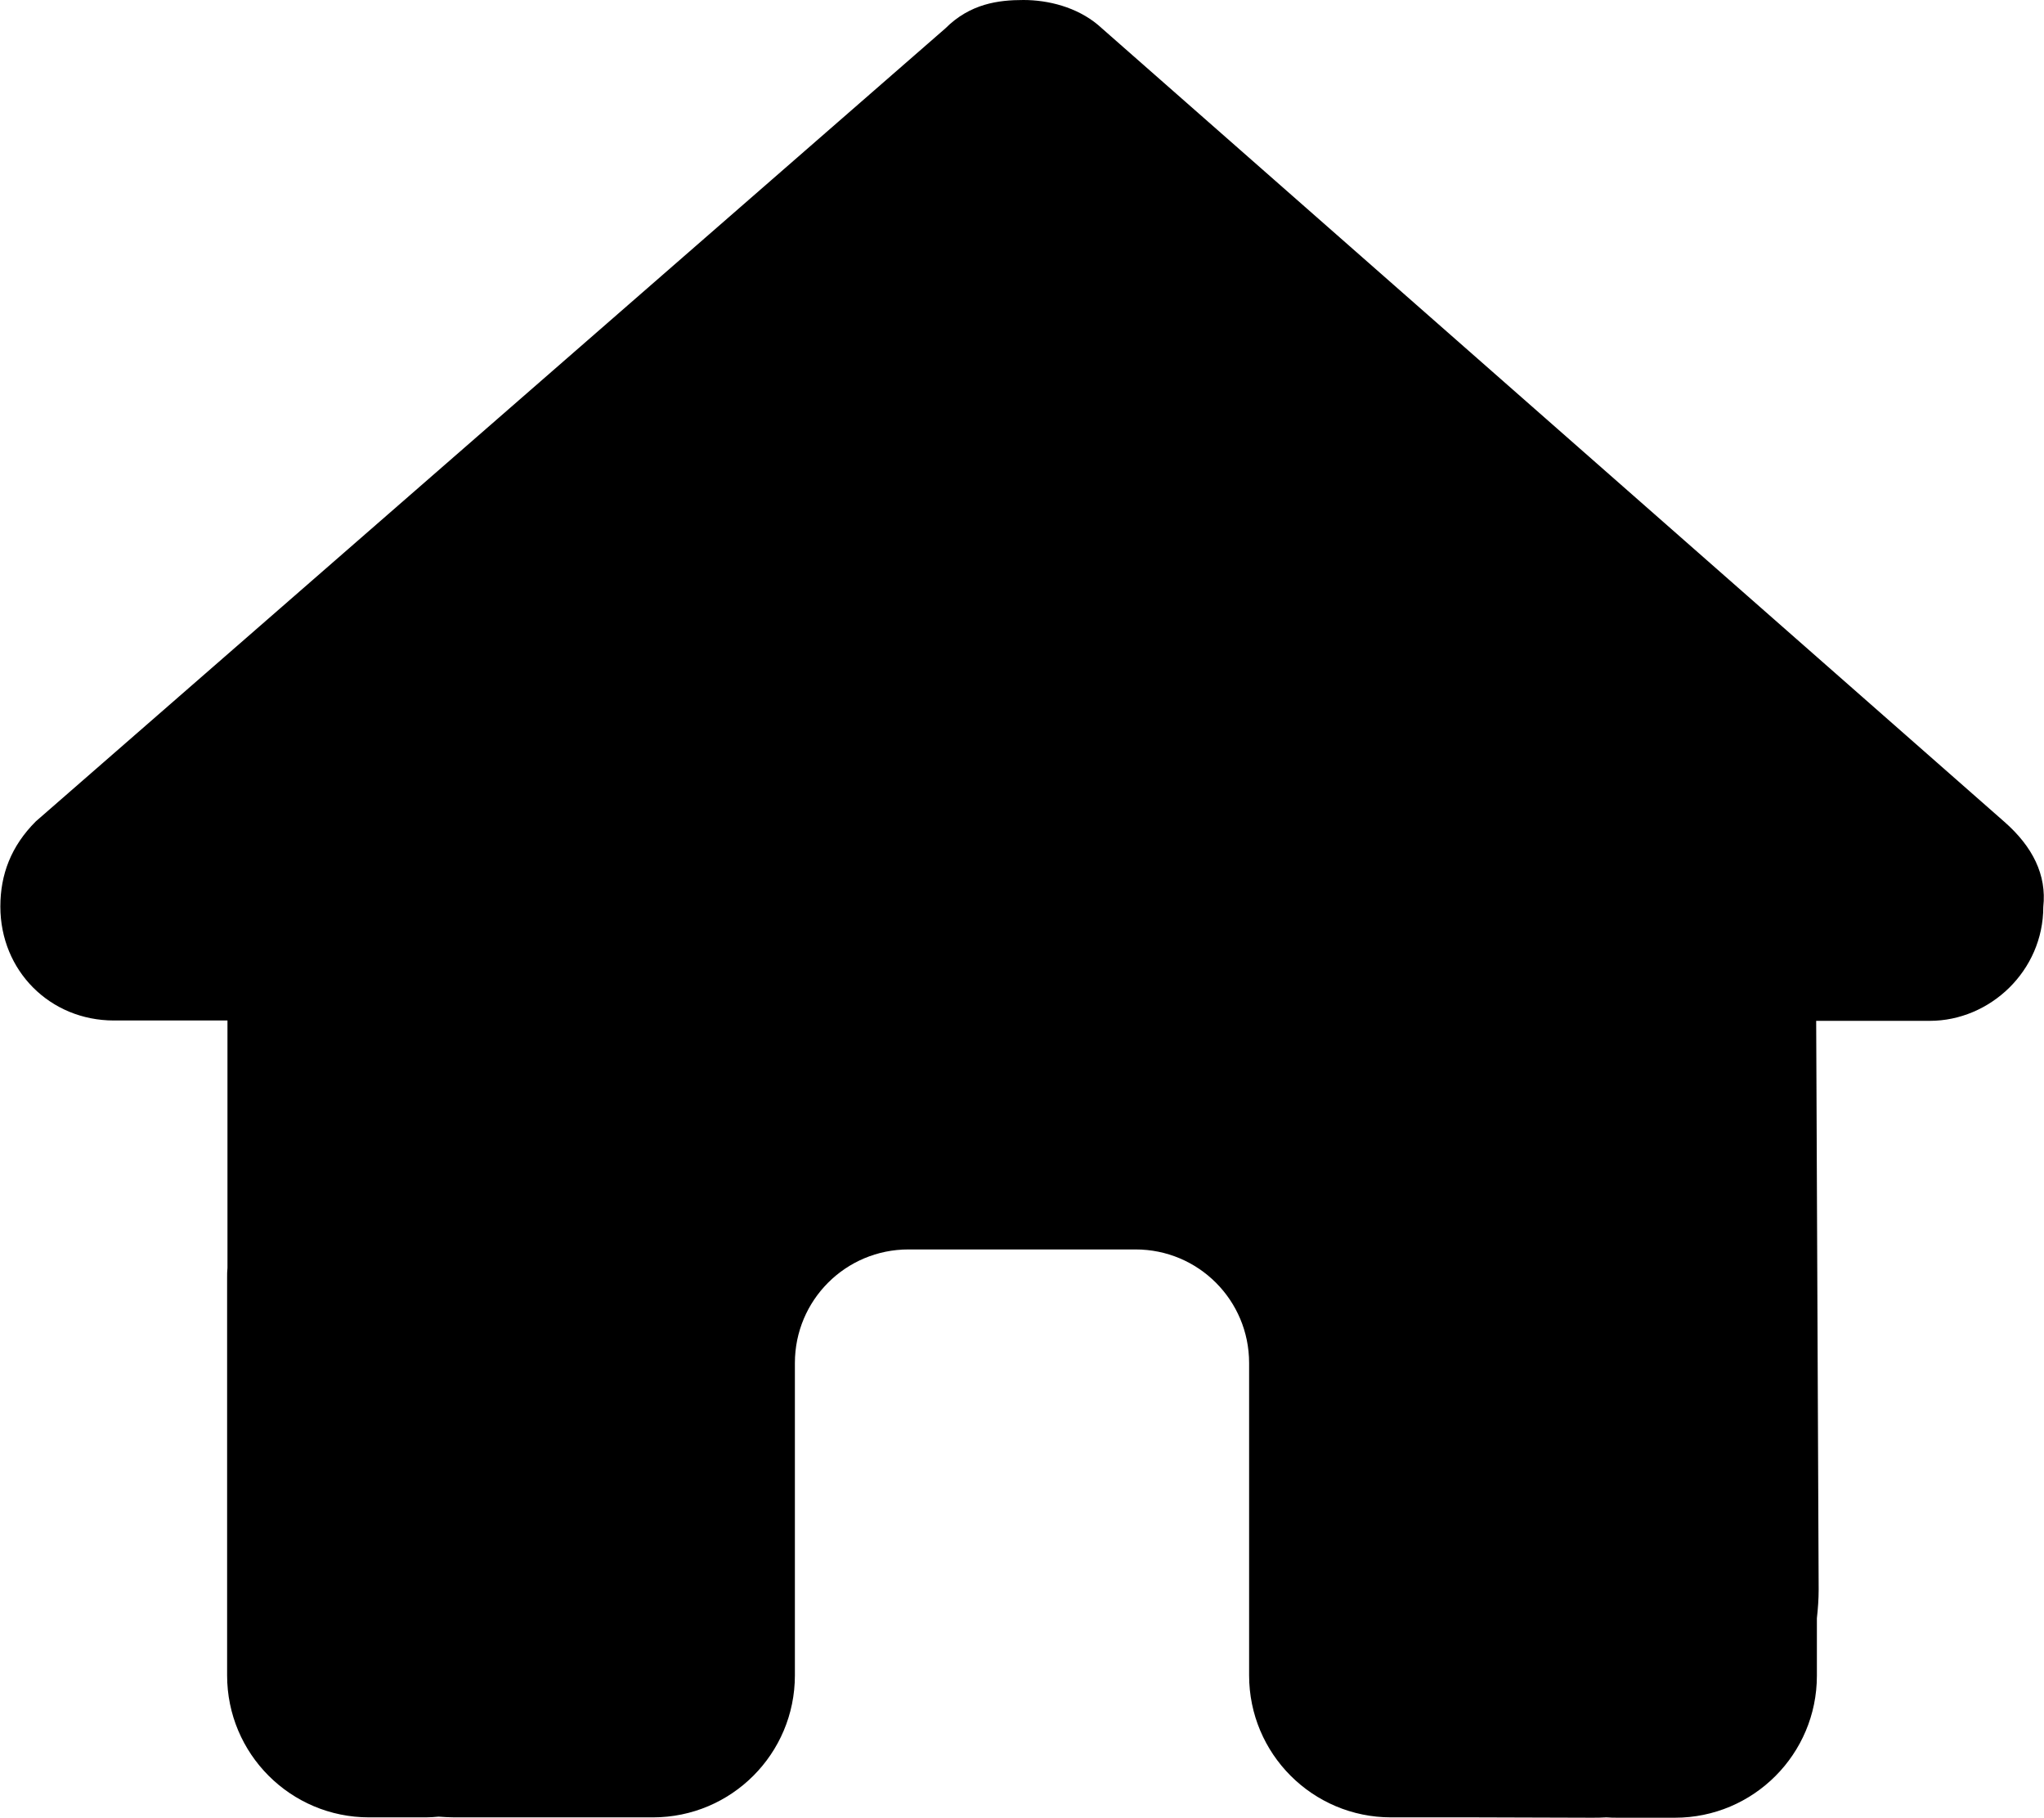
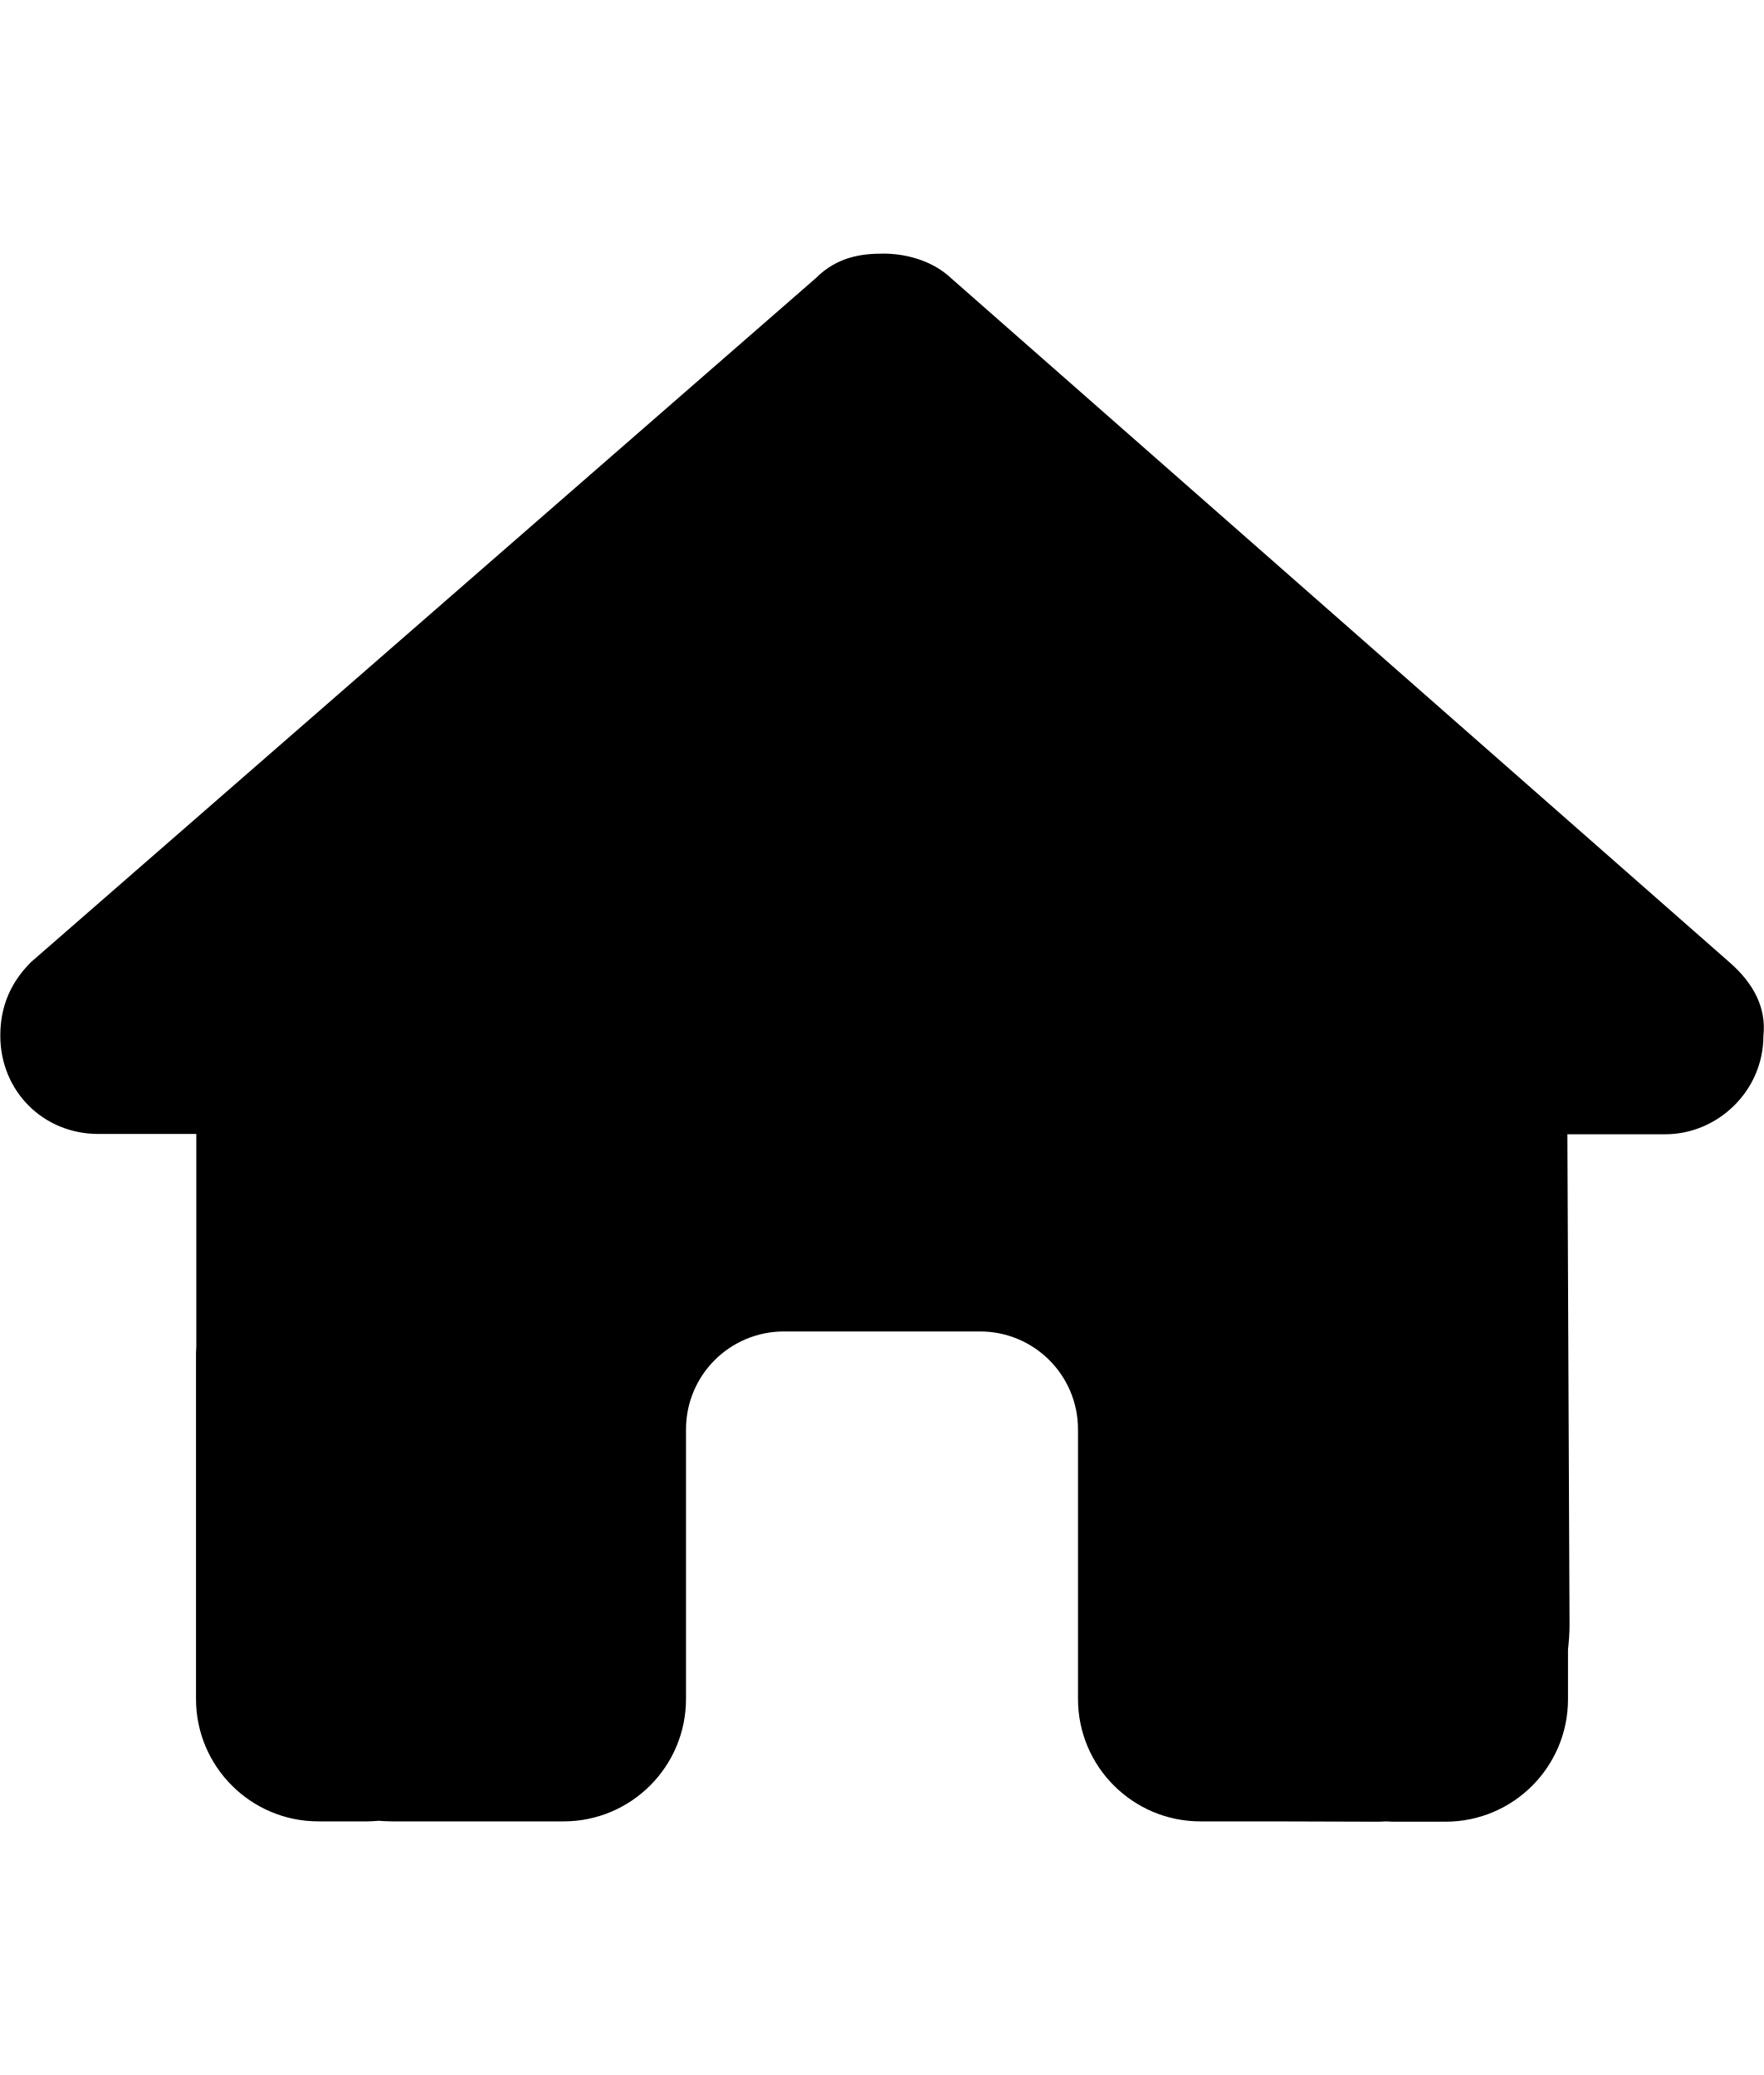
- <svg viewBox="0 0 576 512">
+ <svg width="17" height="20" viewBox="0 0 576 512">
  <path d="M575.8 255.5c0 18-15 32.1-32 32.1l-32 0 .7 160.2c0 2.7-.2 5.4-.5 8.1l0 16.2c0 22.1-17.9 40-40 40l-16 0c-1.1 0-2.2 0-3.3-.1c-1.4 .1-2.8 .1-4.2 .1L416 512l-24 0c-22.1 0-40-17.9-40-40l0-24 0-64c0-17.7-14.3-32-32-32l-64 0c-17.7 0-32 14.3-32 32l0 64 0 24c0 22.1-17.9 40-40 40l-24 0-31.9 0c-1.5 0-3-.1-4.5-.2c-1.2 .1-2.4 .2-3.6 .2l-16 0c-22.1 0-40-17.9-40-40l0-112c0-.9 0-1.9 .1-2.8l0-69.7-32 0c-18 0-32-14-32-32.1c0-9 3-17 10-24L266.4 8c7-7 15-8 22-8s15 2 21 7L564.8 231.5c8 7 12 15 11 24z" />
</svg>
